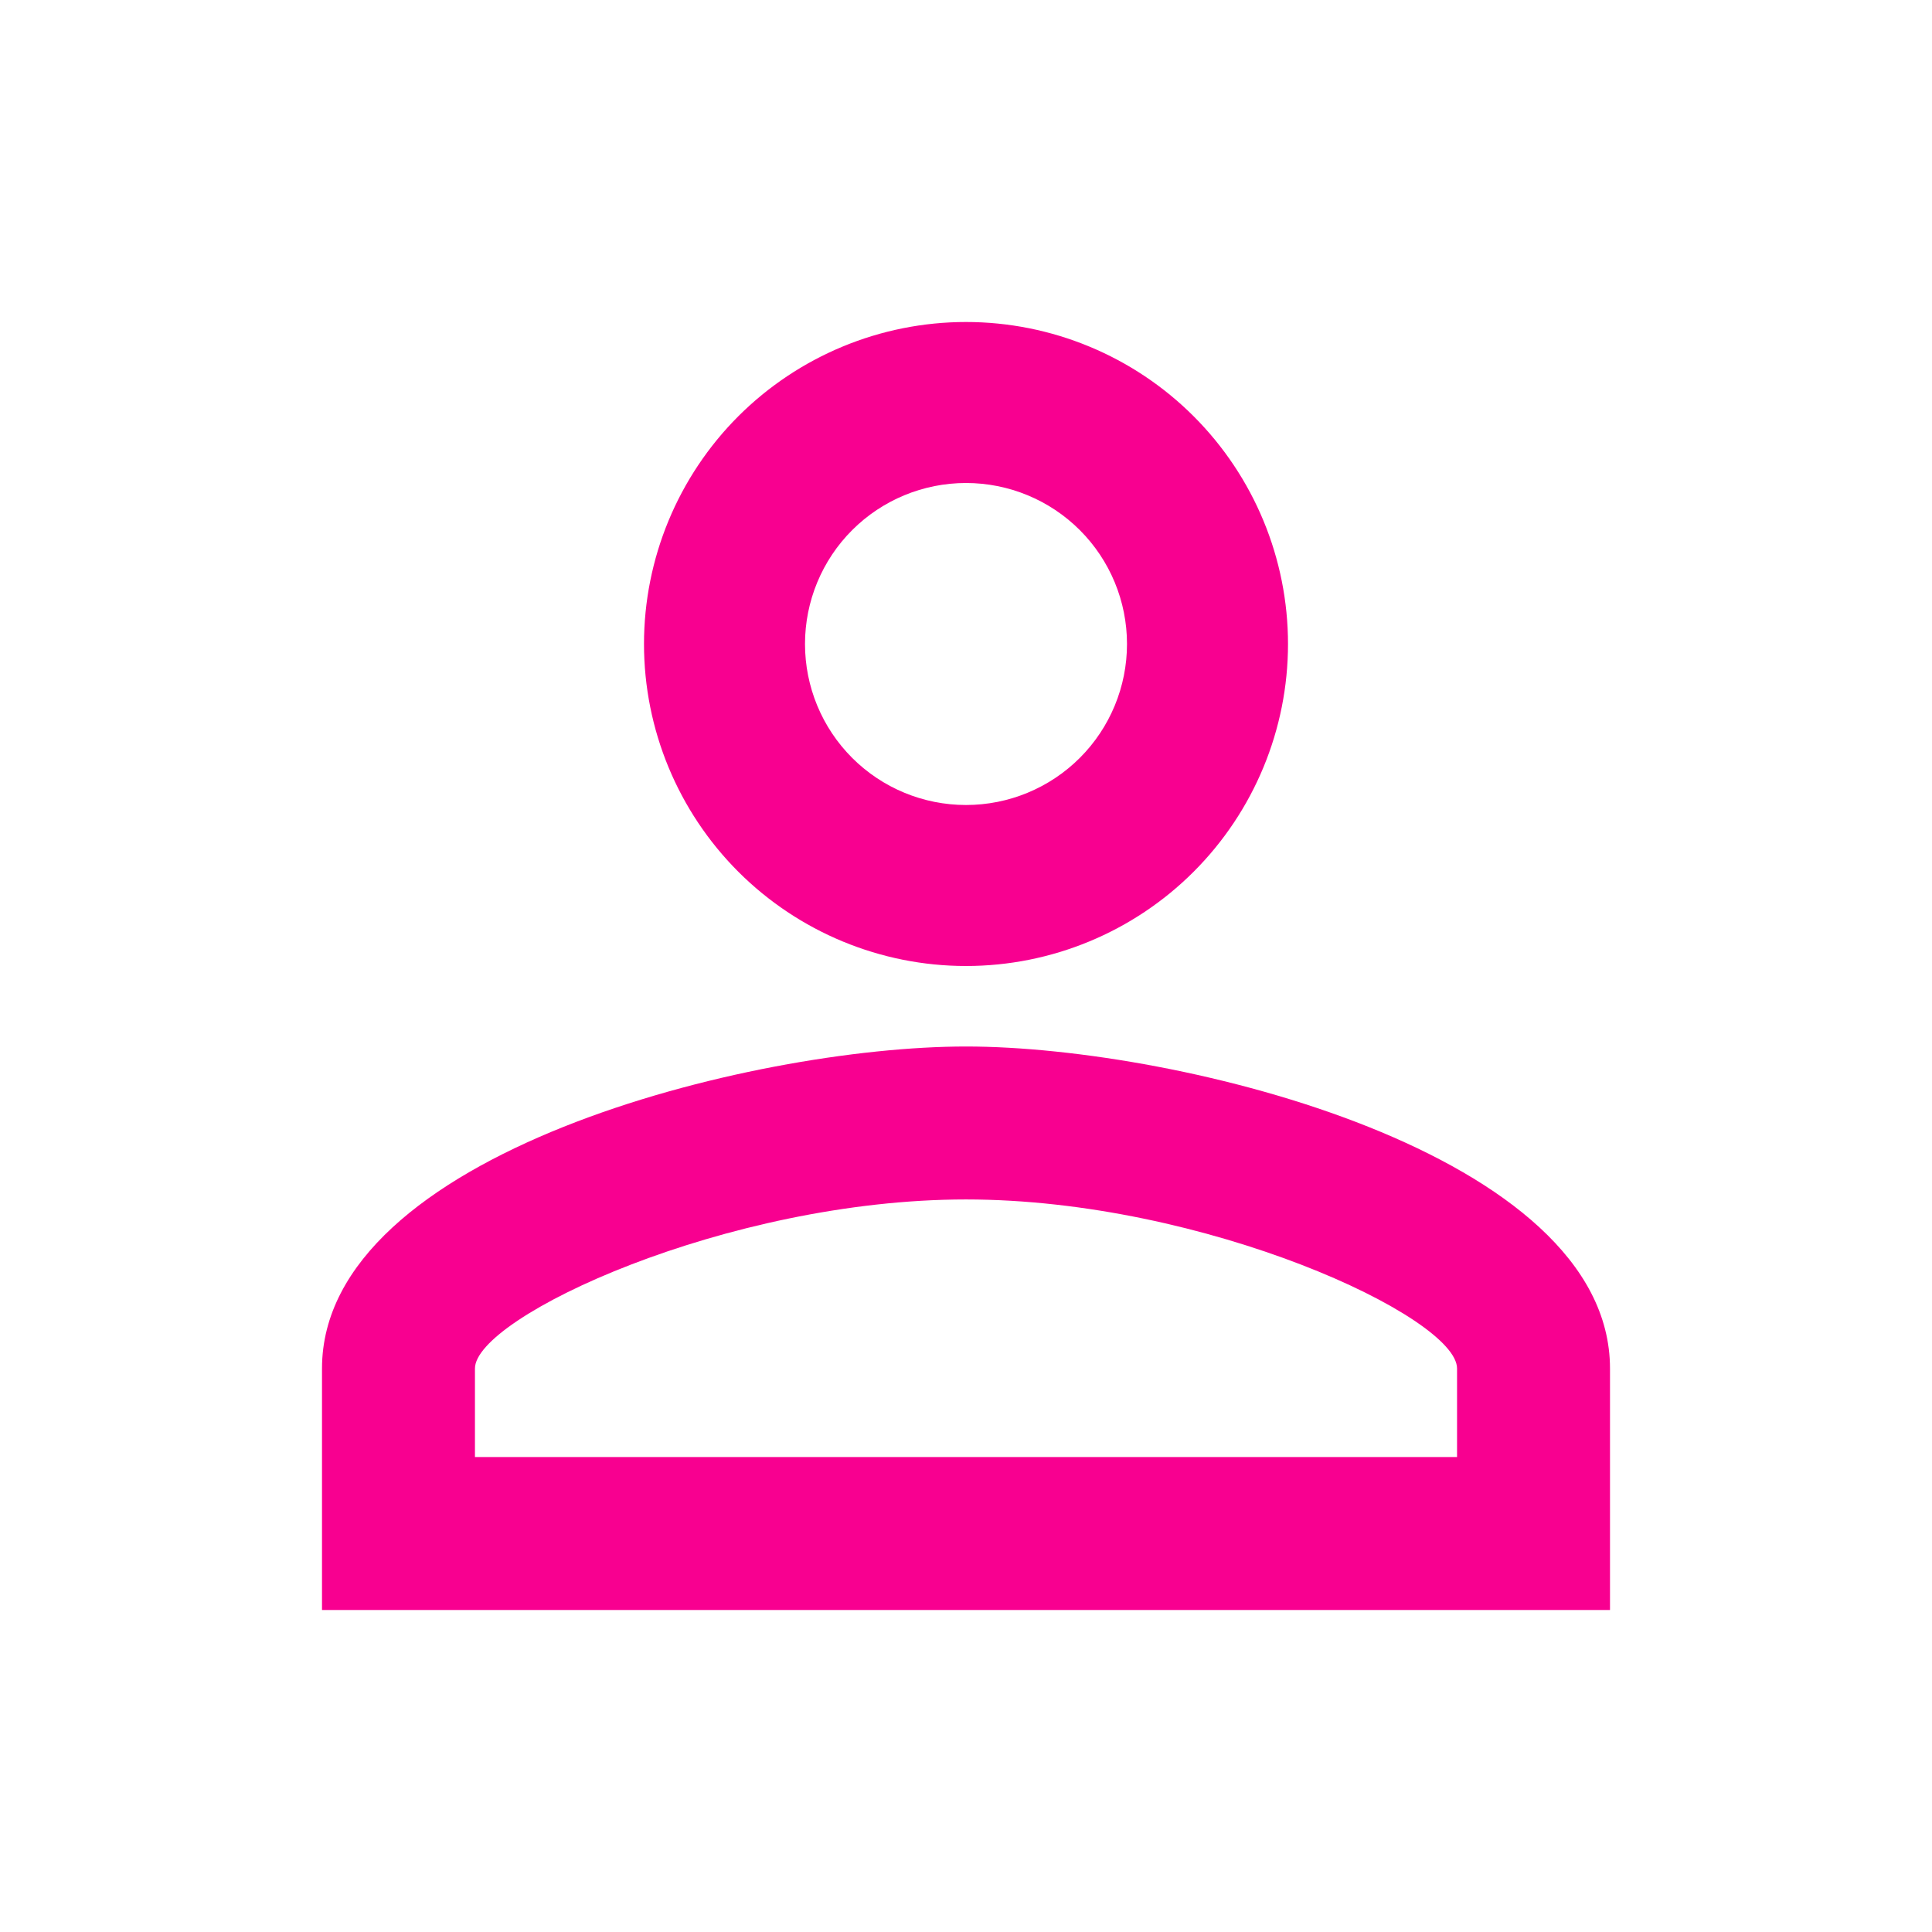
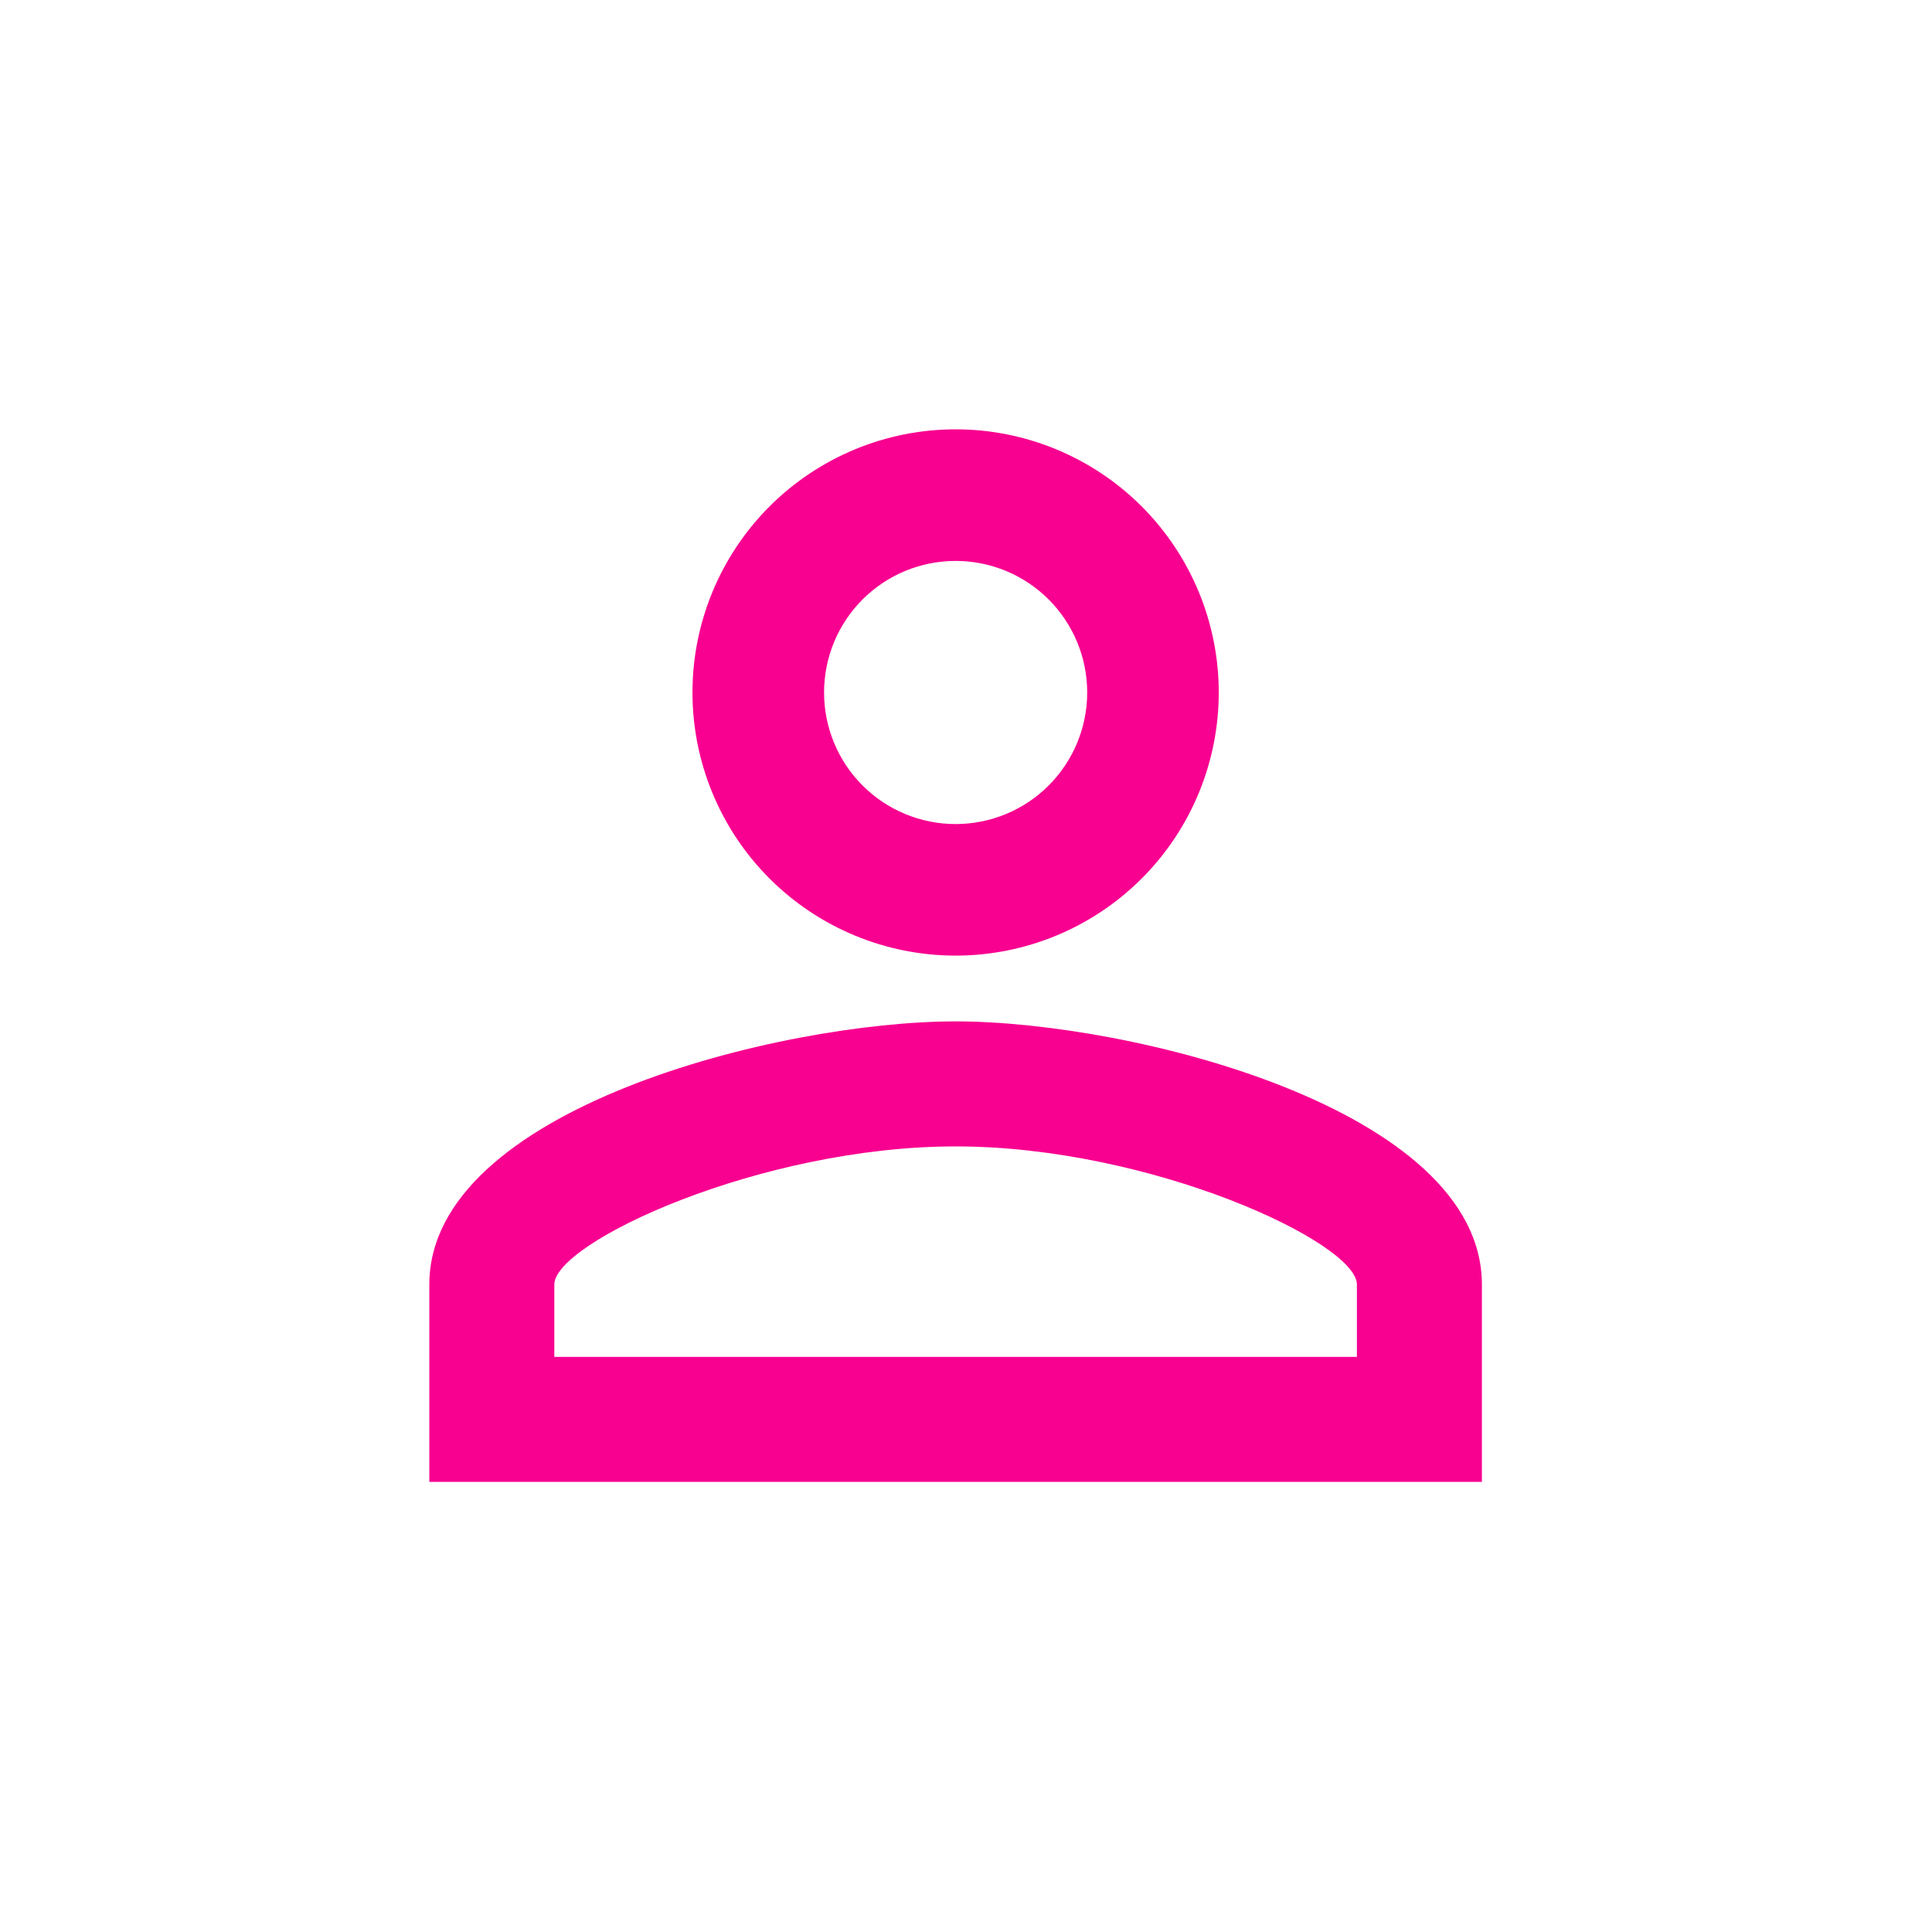
- <svg xmlns="http://www.w3.org/2000/svg" width="30" height="30" viewBox="0 0 30 30" fill="none">
-   <path d="M15 5C16.326 5 17.598 5.527 18.535 6.464C19.473 7.402 20 8.674 20 10C20 11.326 19.473 12.598 18.535 13.536C17.598 14.473 16.326 15 15 15C13.674 15 12.402 14.473 11.464 13.536C10.527 12.598 10 11.326 10 10C10 8.674 10.527 7.402 11.464 6.464C12.402 5.527 13.674 5 15 5ZM15 7.5C14.337 7.5 13.701 7.763 13.232 8.232C12.763 8.701 12.5 9.337 12.5 10C12.5 10.663 12.763 11.299 13.232 11.768C13.701 12.237 14.337 12.5 15 12.5C15.663 12.5 16.299 12.237 16.768 11.768C17.237 11.299 17.5 10.663 17.5 10C17.5 9.337 17.237 8.701 16.768 8.232C16.299 7.763 15.663 7.5 15 7.5ZM15 16.25C18.337 16.25 25 17.913 25 21.25V25H5V21.25C5 17.913 11.662 16.25 15 16.25ZM15 18.625C11.287 18.625 7.375 20.45 7.375 21.25V22.625H22.625V21.25C22.625 20.45 18.712 18.625 15 18.625Z" fill="#F80090" />
+ <svg xmlns="http://www.w3.org/2000/svg" width="45" height="45" viewBox="0 0 45 45" fill="none">
+   <path d="M22.258 10C23.884 10 25.442 10.646 26.592 11.795C27.741 12.945 28.387 14.504 28.387 16.129C28.387 17.755 27.741 19.314 26.592 20.463C25.442 21.612 23.884 22.258 22.258 22.258C20.633 22.258 19.074 21.612 17.924 20.463C16.775 19.314 16.129 17.755 16.129 16.129C16.129 14.504 16.775 12.945 17.924 11.795C19.074 10.646 20.633 10 22.258 10ZM22.258 13.065C21.445 13.065 20.666 13.387 20.091 13.962C19.516 14.537 19.194 15.316 19.194 16.129C19.194 16.942 19.516 17.721 20.091 18.296C20.666 18.871 21.445 19.194 22.258 19.194C23.071 19.194 23.85 18.871 24.425 18.296C25 17.721 25.323 16.942 25.323 16.129C25.323 15.316 25 14.537 24.425 13.962C23.85 13.387 23.071 13.065 22.258 13.065ZM22.258 23.79C26.349 23.79 34.516 25.828 34.516 29.919V34.516H10V29.919C10 25.828 18.167 23.79 22.258 23.79ZM22.258 26.702C17.707 26.702 12.911 28.939 12.911 29.919V31.605H31.605V29.919C31.605 28.939 26.809 26.702 22.258 26.702Z" fill="#F80090" />
</svg>
